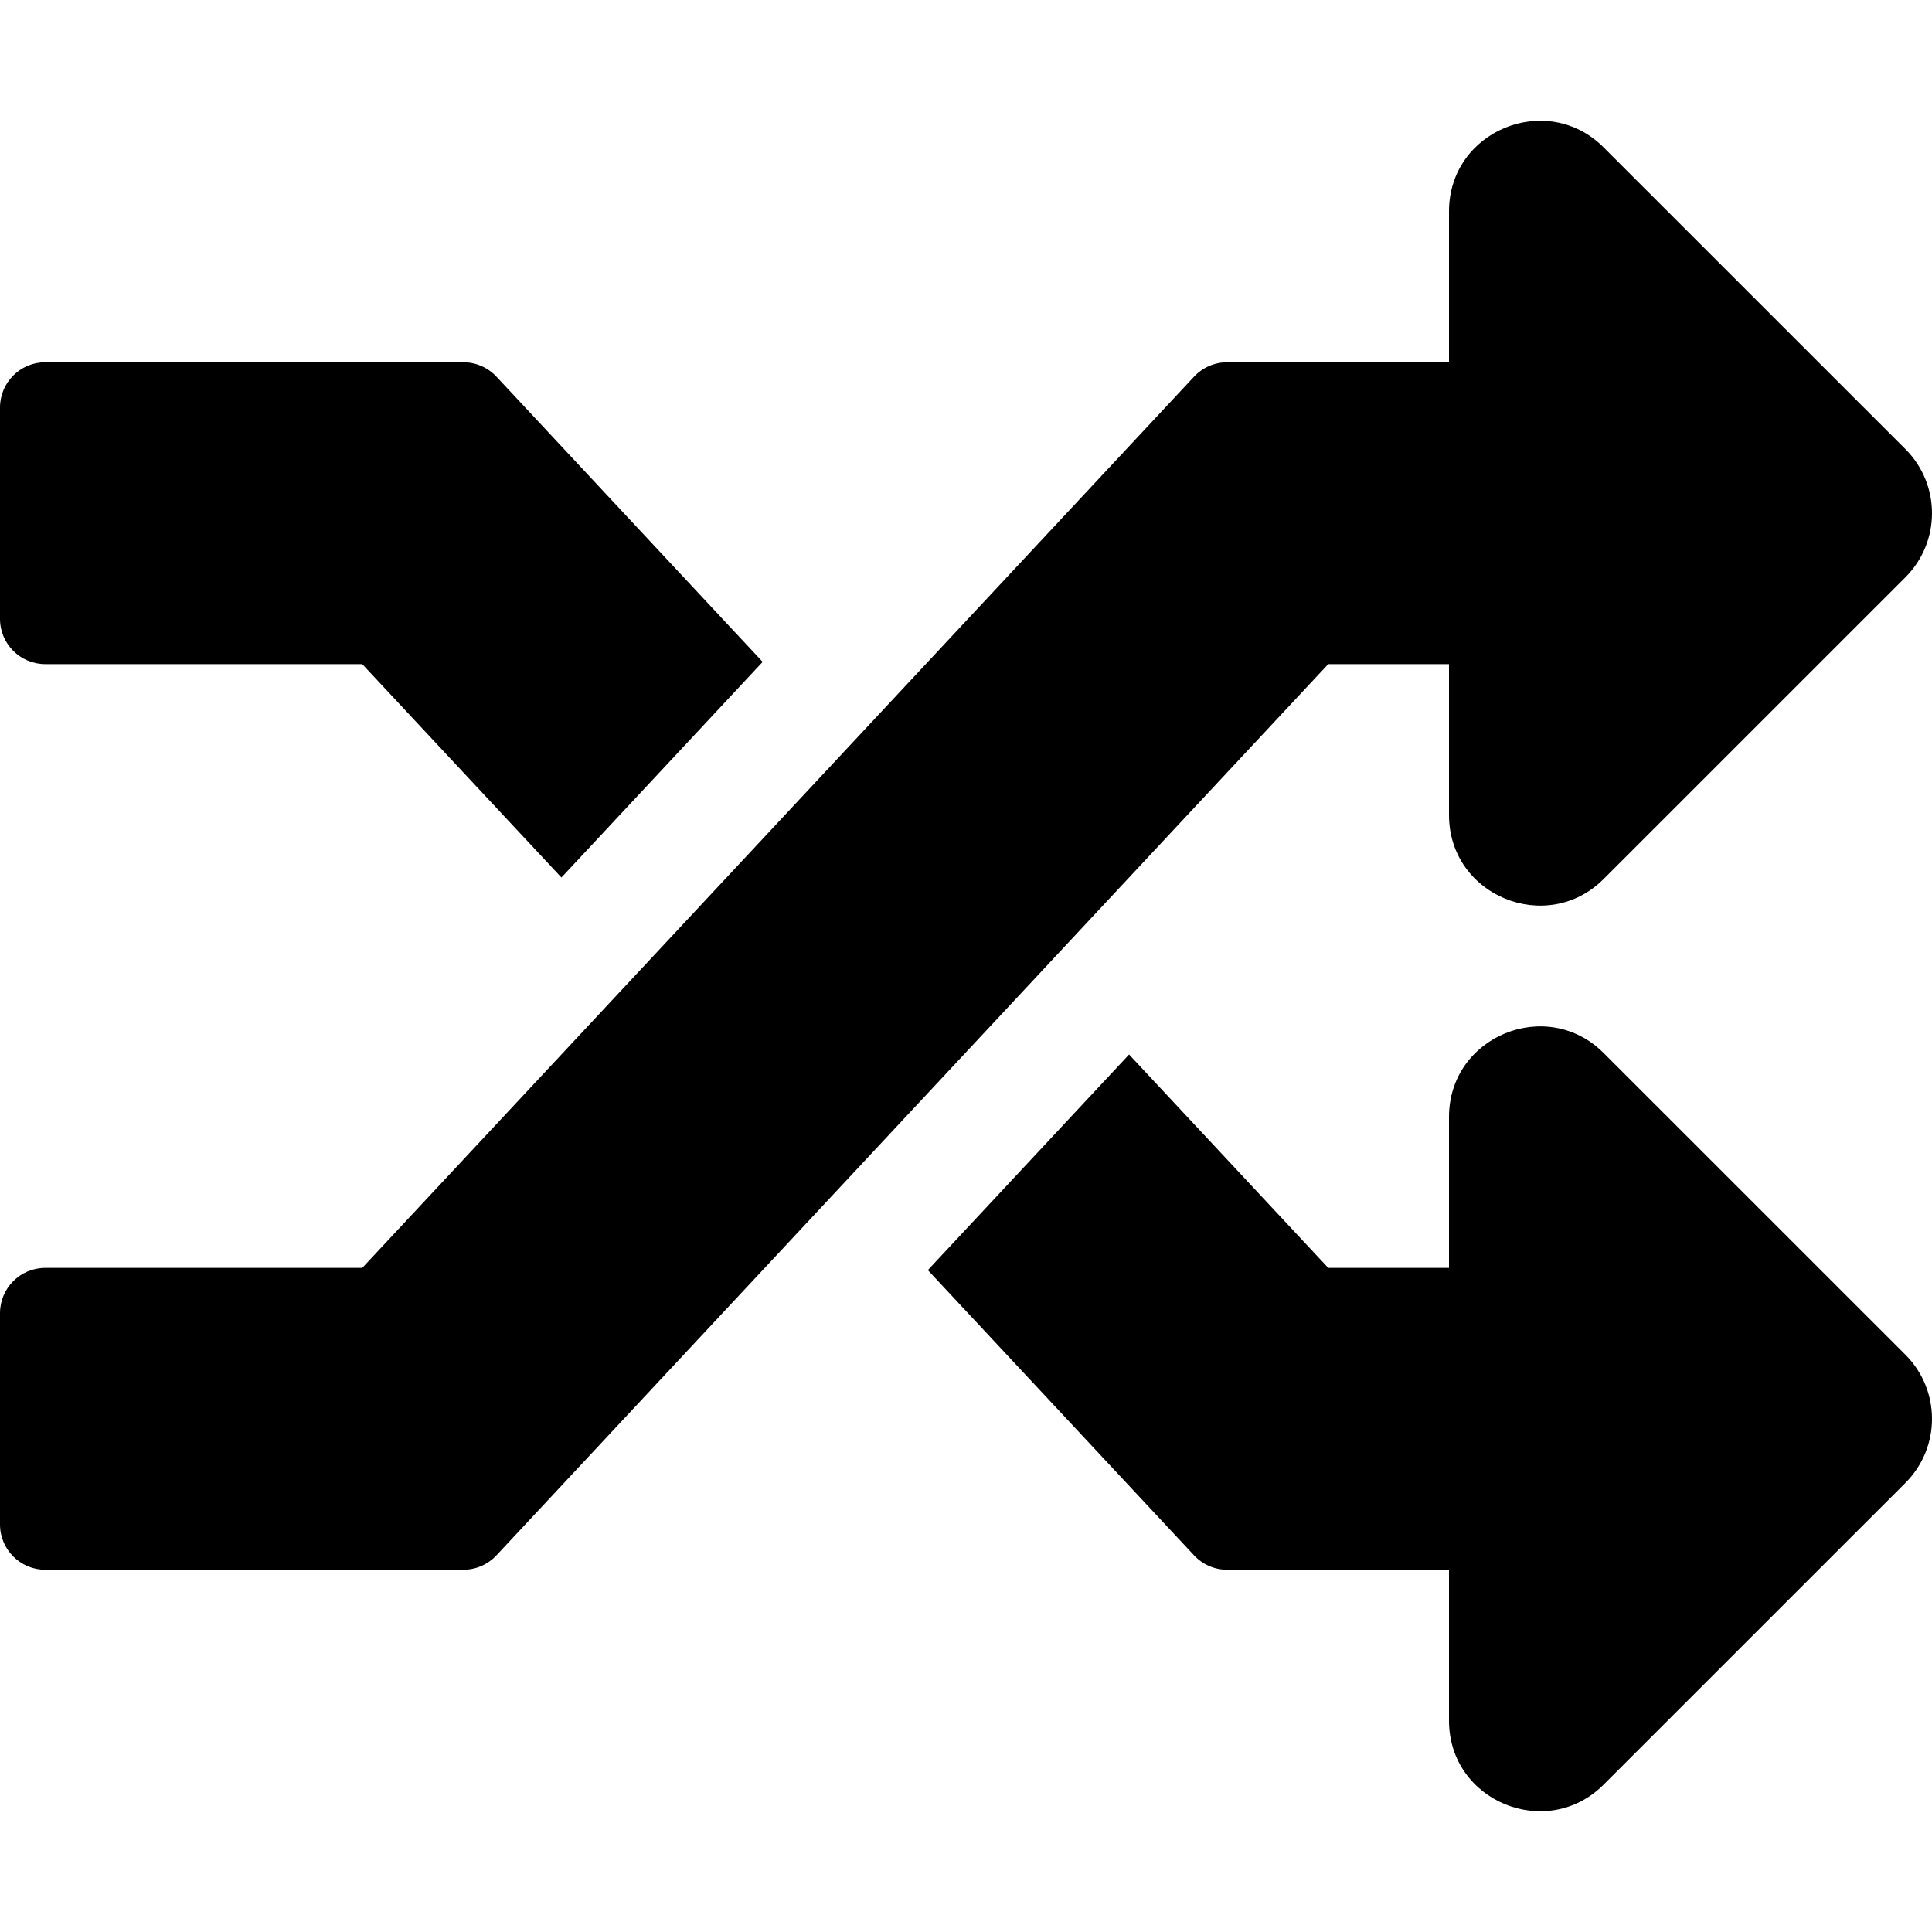
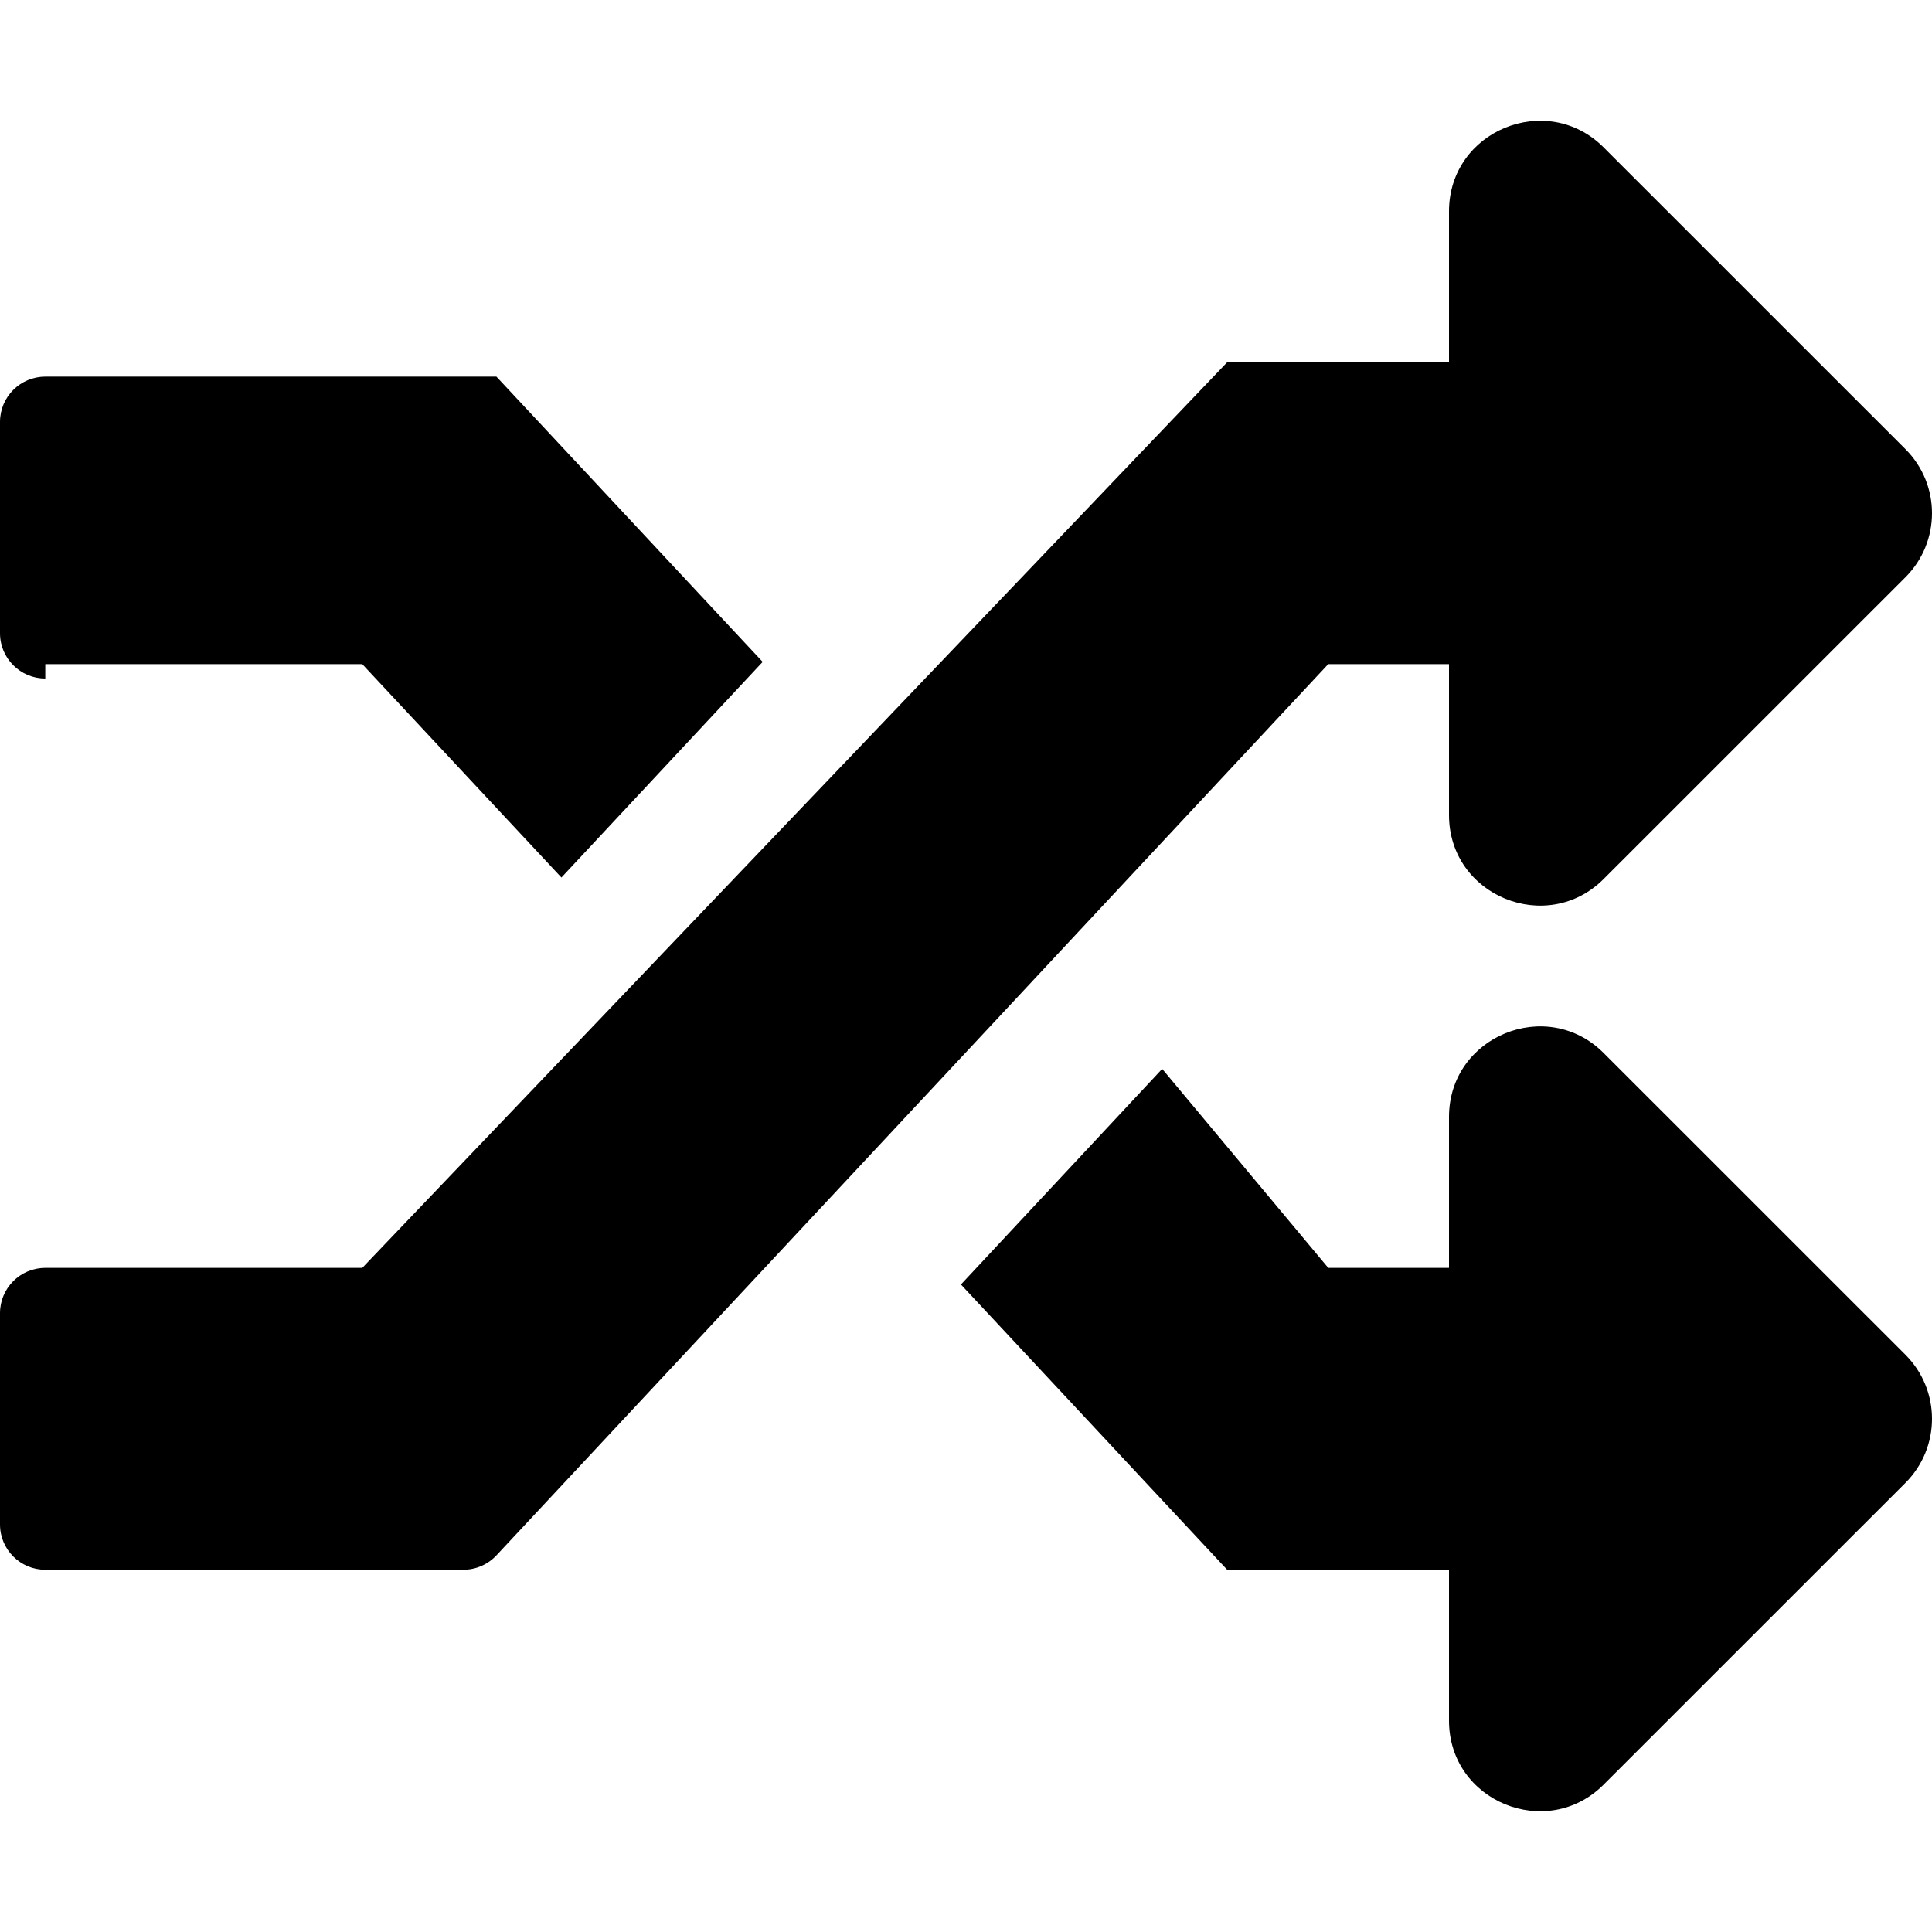
<svg xmlns="http://www.w3.org/2000/svg" width="{{ include.width }}" height="{{ include.height }}" class="{{ include.class }}" aria-hidden="true" viewBox="0 0 512 512" role="img">
-   <path d="M504.971 359.029c9.373 9.373 9.373 24.569.0 33.941l-80 79.984c-15.01 15.01-40.971 4.49-40.971-16.971V416h-58.785a12.004 12.004.0 01-8.773-3.812l-70.556-75.596 53.333-57.143L352 336h32v-39.981c0-21.438 25.943-31.998 40.971-16.971l80 79.981zM12 176h84l52.781 56.551 53.333-57.143-70.556-75.596A11.999 11.999.0 00122.785 96H12c-6.627.0-12 5.373-12 12v56c0 6.627 5.373 12 12 12zm372 0v39.984c0 21.46 25.961 31.98 40.971 16.971l80-79.984c9.373-9.373 9.373-24.569.0-33.941l-80-79.981C409.943 24.021 384 34.582 384 56.019V96h-58.785a12.004 12.004.0 00-8.773 3.812L96 336H12c-6.627.0-12 5.373-12 12v56c0 6.627 5.373 12 12 12h110.785c3.326.0 6.503-1.381 8.773-3.812L352 176h32z" />
+   <path d="M504.971 359.029c9.373 9.373 9.373 24.569.0 33.941l-80 79.984c-15.01 15.01-40.971 4.49-40.971-16.971V416h-58.785l-70.556-75.596 53.333-57.143L352 336h32v-39.981c0-21.438 25.943-31.998 40.971-16.971l80 79.981zM12 176h84l52.781 56.551 53.333-57.143-70.556-75.596H12c-6.627.0-12 5.373-12 12v56c0 6.627 5.373 12 12 12zm372 0v39.984c0 21.46 25.961 31.98 40.971 16.971l80-79.984c9.373-9.373 9.373-24.569.0-33.941l-80-79.981C409.943 24.021 384 34.582 384 56.019V96h-58.785L96 336H12c-6.627.0-12 5.373-12 12v56c0 6.627 5.373 12 12 12h110.785c3.326.0 6.503-1.381 8.773-3.812L352 176h32z" />
</svg>
